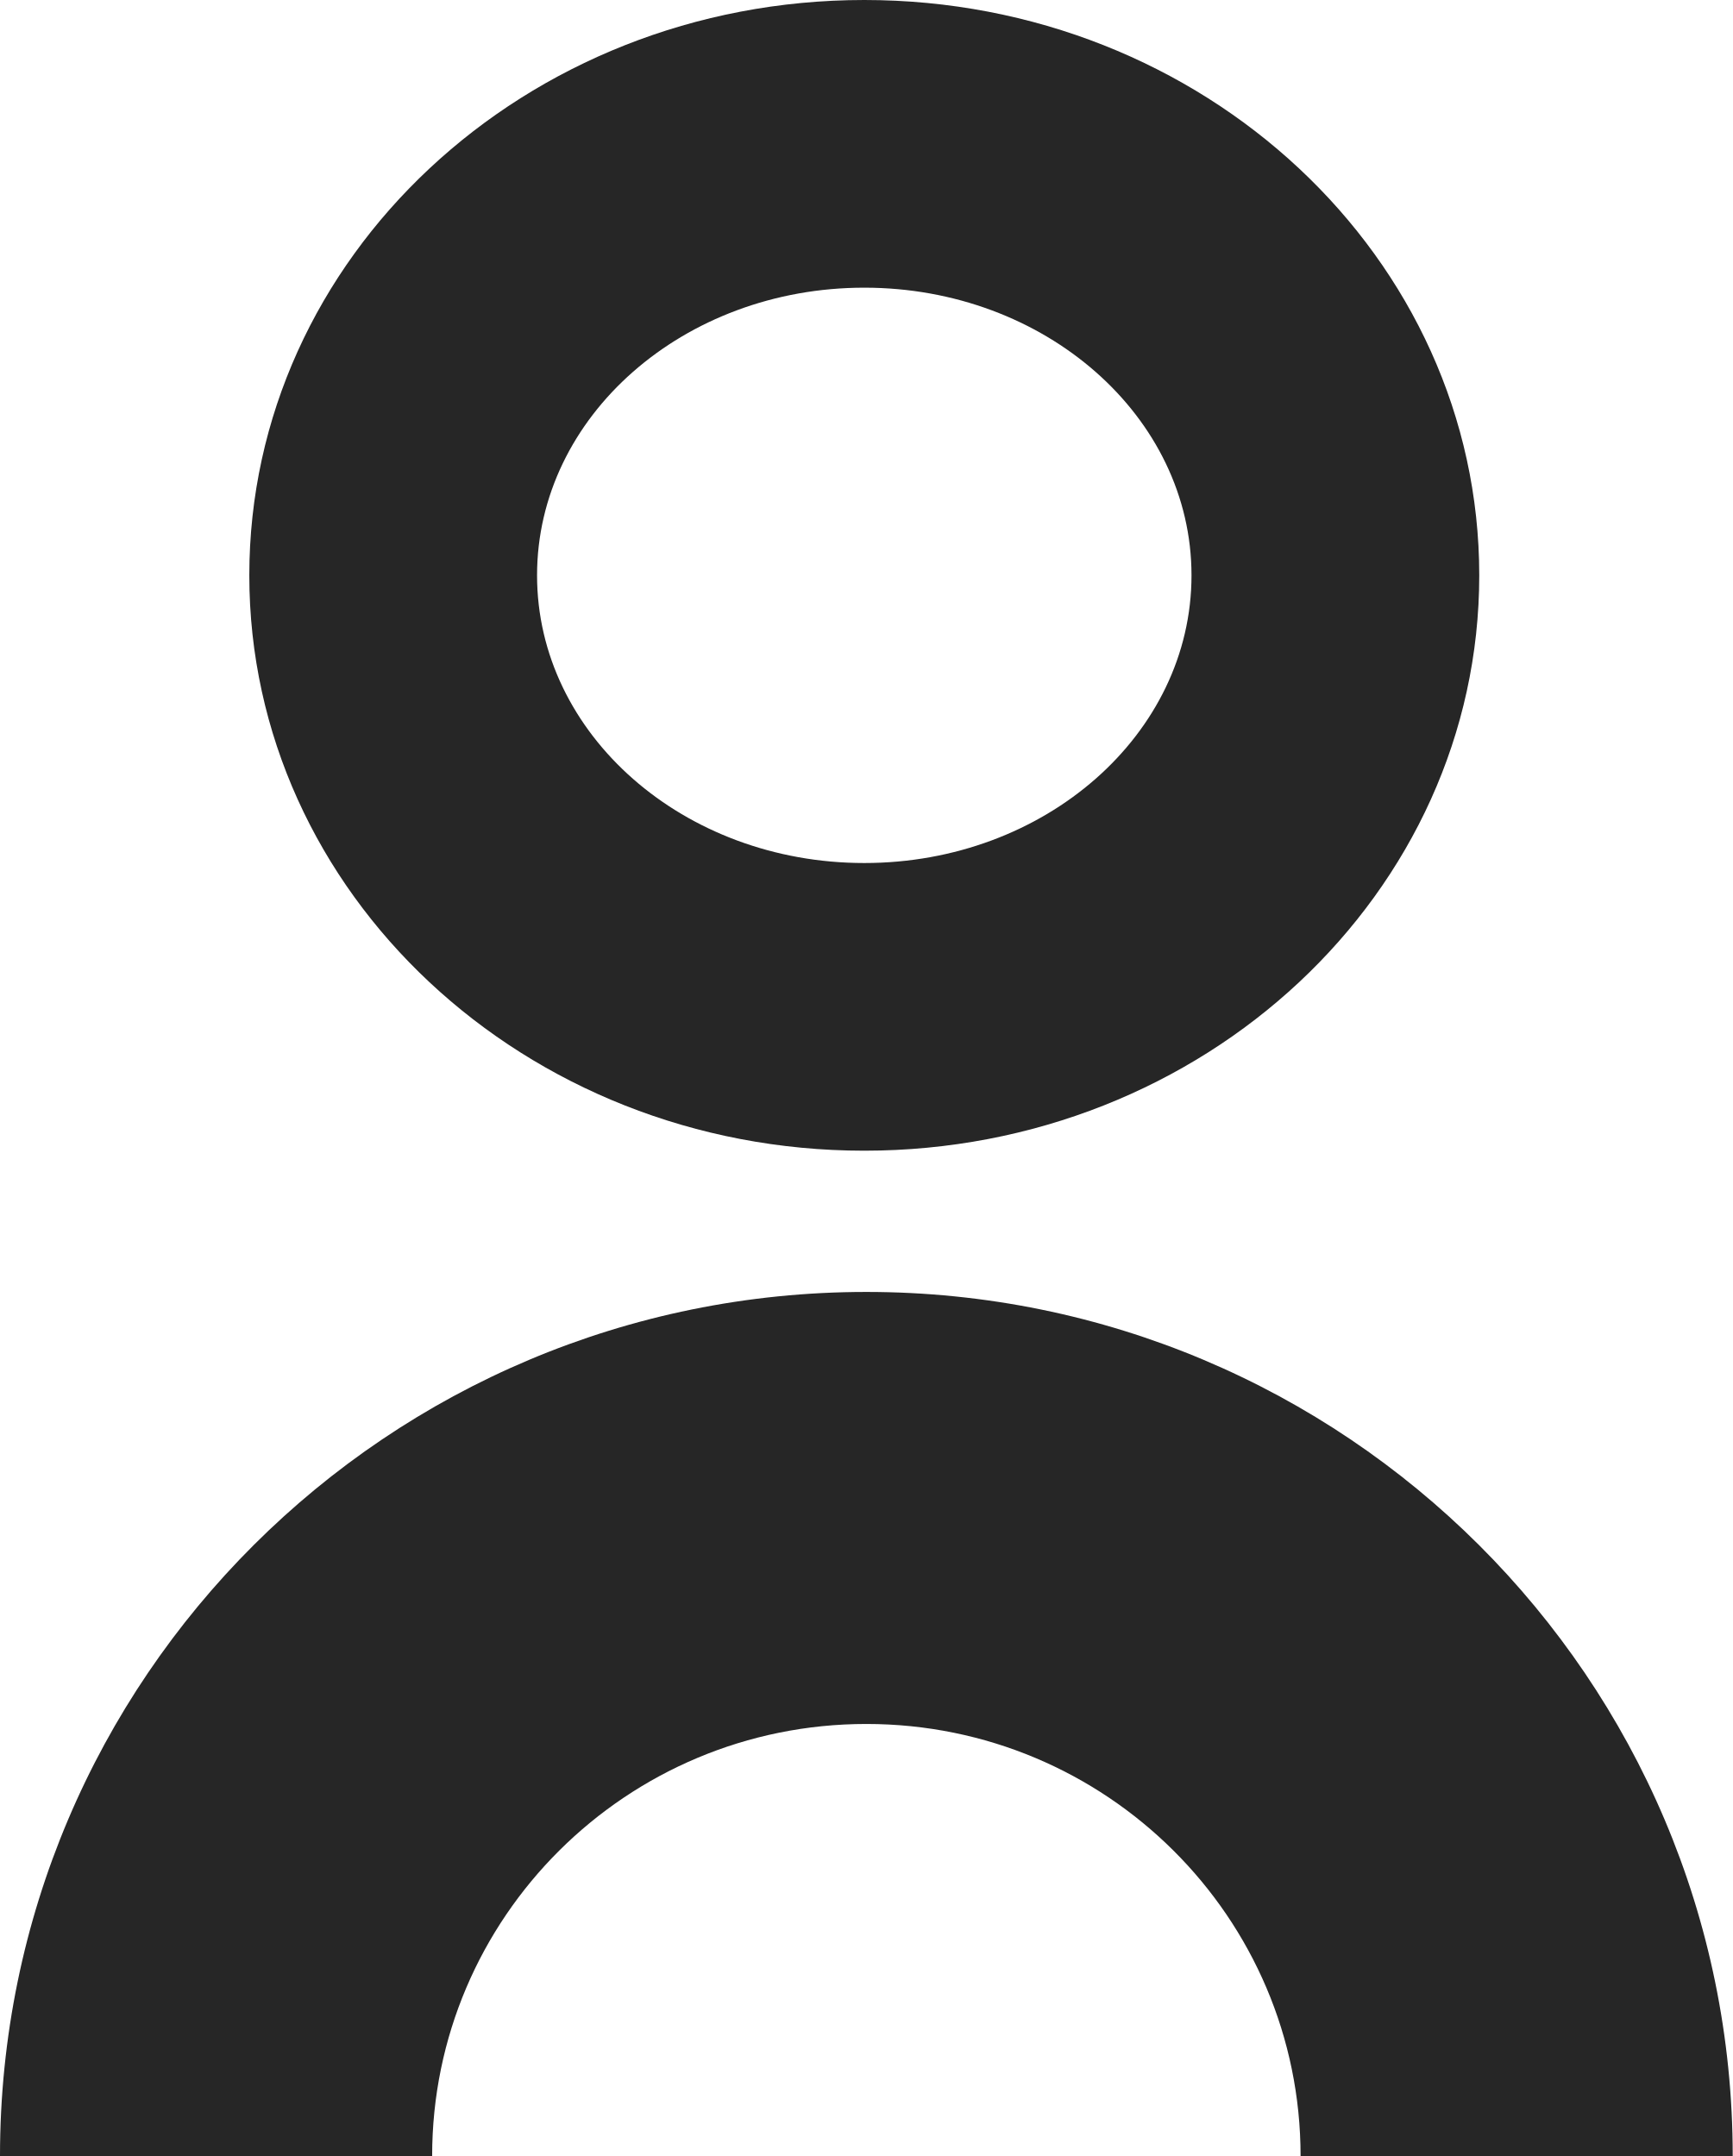
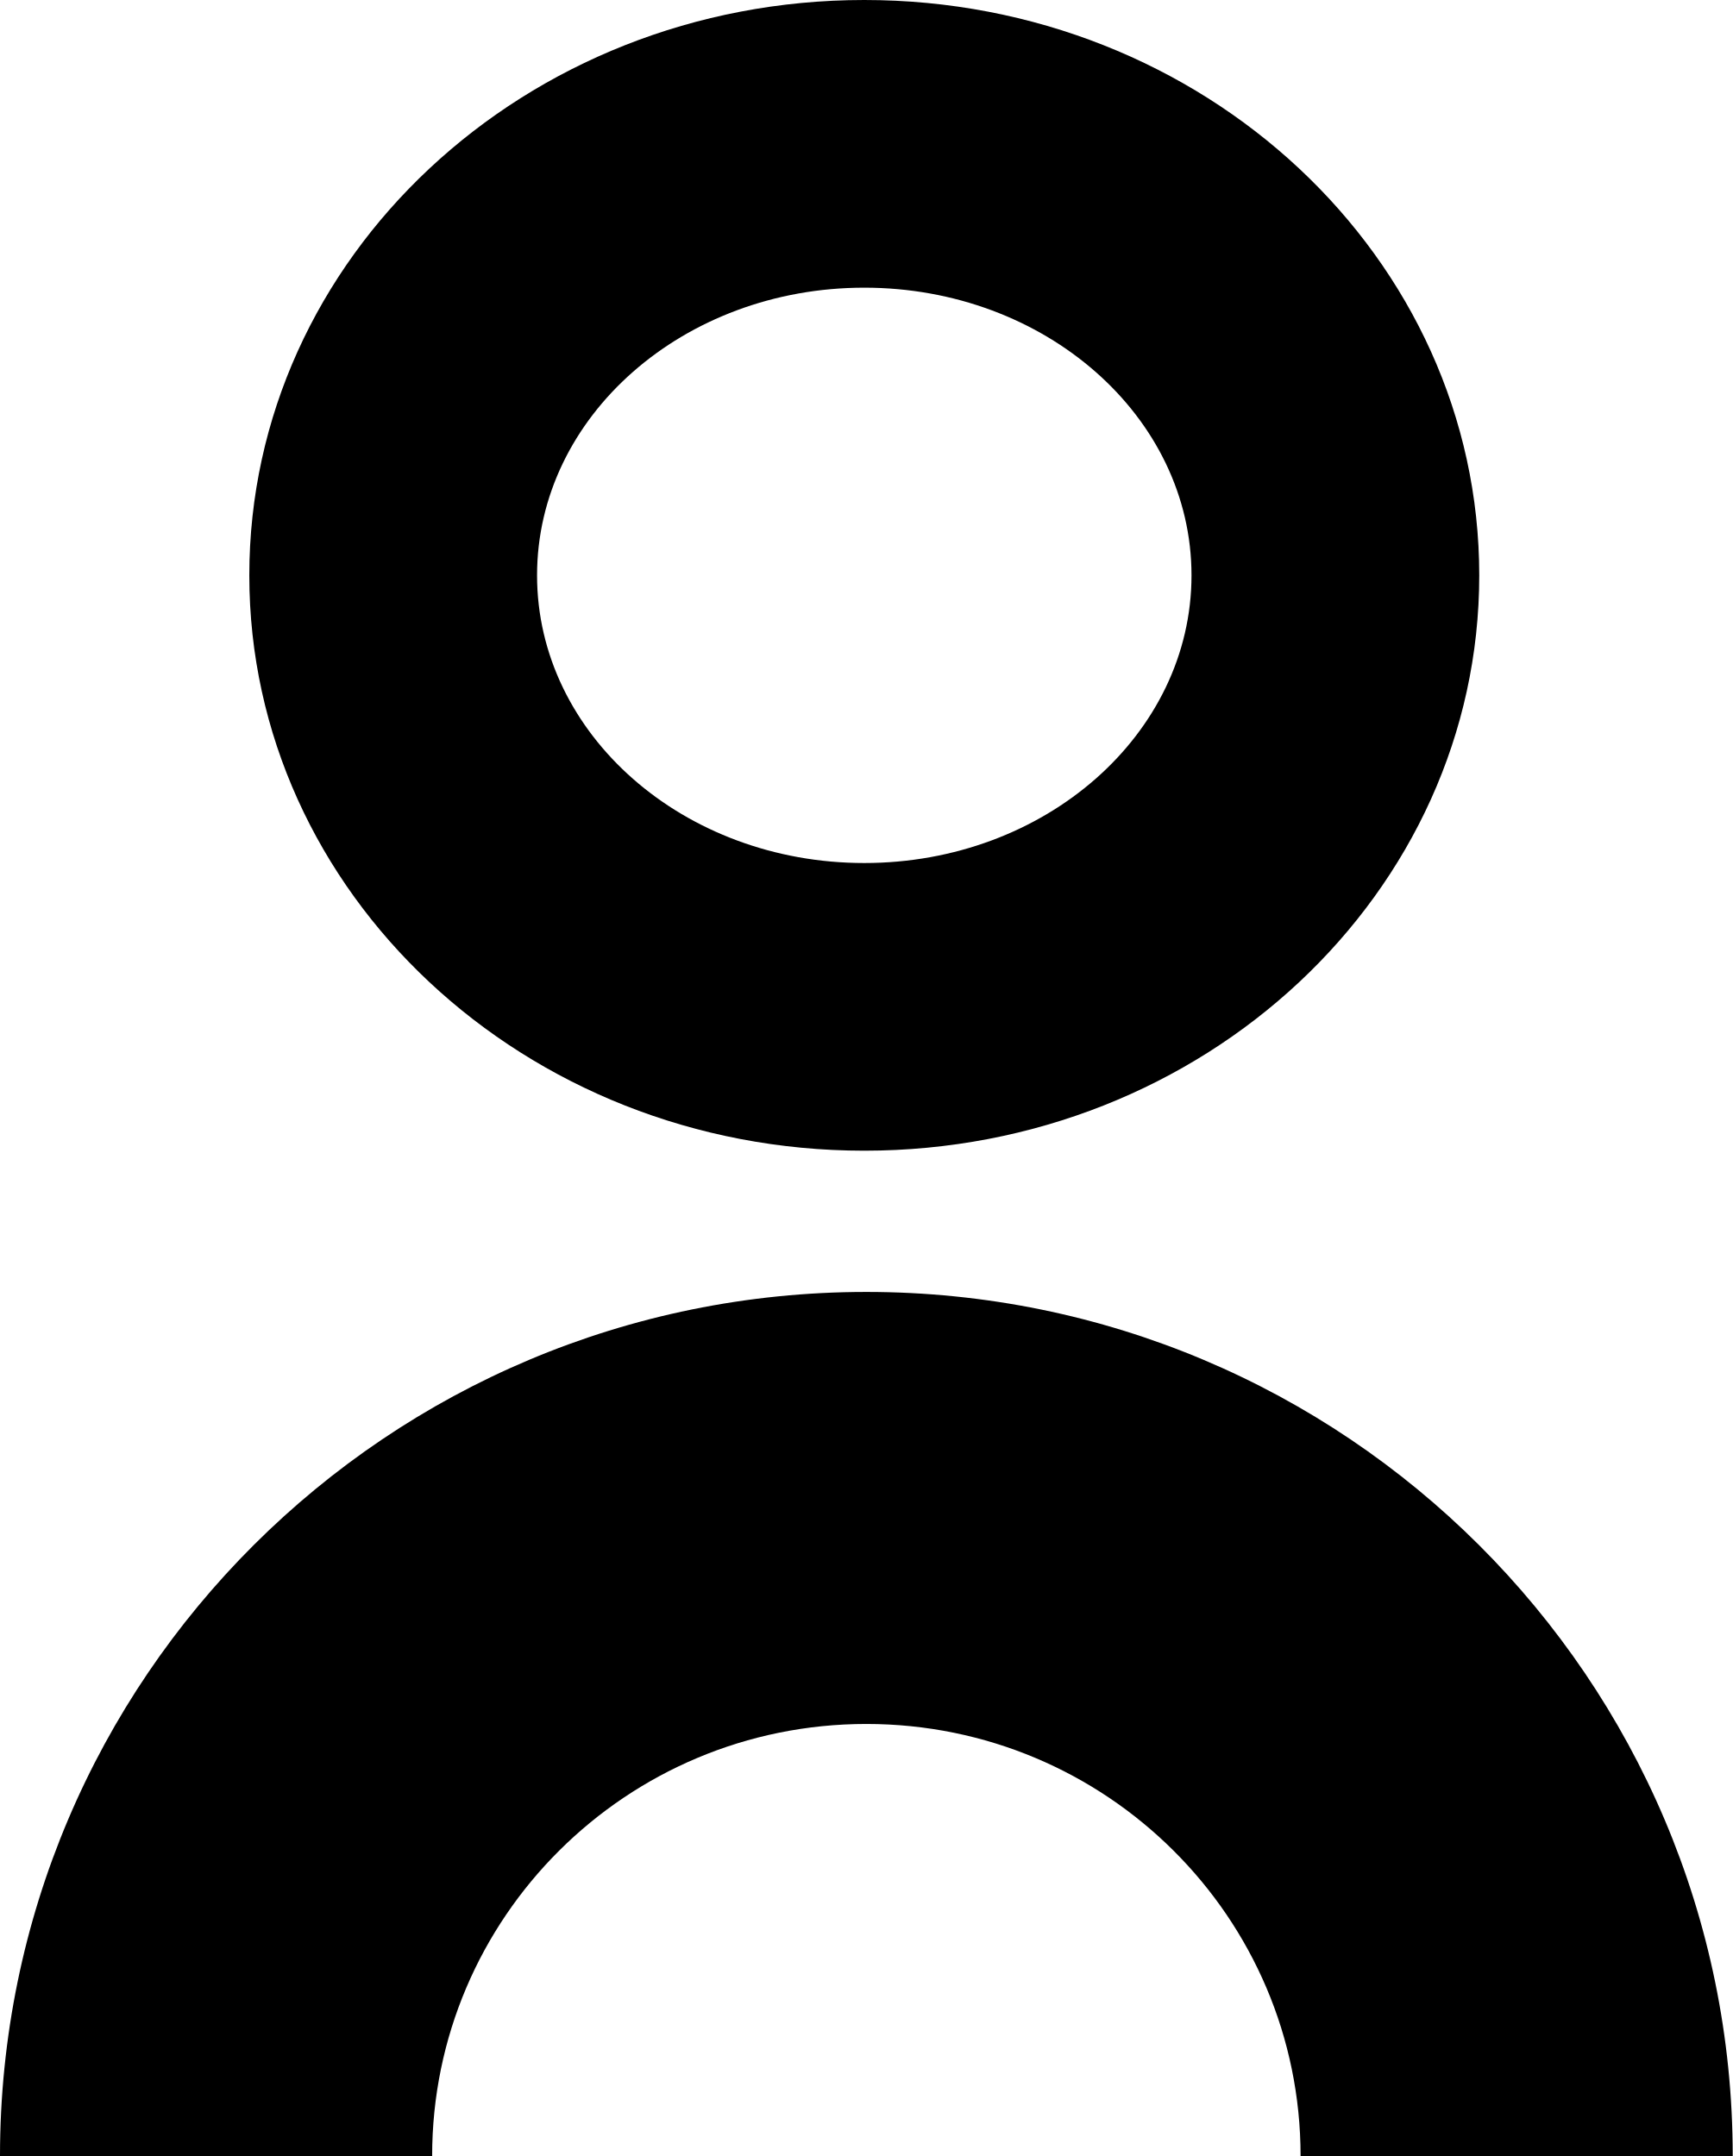
- <svg xmlns="http://www.w3.org/2000/svg" width="417" height="519" overflow="hidden">
+ <svg xmlns="http://www.w3.org/2000/svg" viewBox="0 0 417 519" width="100%" height="100%" overflow="hidden">
  <defs>
    <clipPath id="clip0">
      <rect x="302" y="93" width="417" height="519" />
    </clipPath>
  </defs>
  <g clip-path="url(#clip0)" transform="translate(-302 -93)">
-     <path d="M302 612C302 497.125 395.349 404 510.5 404 625.651 404 719 497.125 719 612L615 612C615 554.562 568.214 508 510.5 508 452.786 508 406 554.562 406 612Z" fill="#262626" fill-rule="evenodd" />
-     <path d="M362 231.5C362 155.009 428.262 93 510 93 591.738 93 658 155.009 658 231.5 658 307.991 591.738 370 510 370 428.262 370 362 307.991 362 231.5ZM431.25 231.5C431.25 269.746 466.507 300.75 510 300.75 553.492 300.75 588.75 269.746 588.75 231.5 588.75 193.254 553.492 162.25 510 162.25 466.507 162.25 431.25 193.254 431.25 231.5Z" fill="#262626" fill-rule="evenodd" />
+     <path d="M302 612C302 497.125 395.349 404 510.5 404 625.651 404 719 497.125 719 612L615 612C615 554.562 568.214 508 510.5 508 452.786 508 406 554.562 406 612Z" fill="currentColor" fill-rule="evenodd" />
+     <path d="M362 231.5C362 155.009 428.262 93 510 93 591.738 93 658 155.009 658 231.5 658 307.991 591.738 370 510 370 428.262 370 362 307.991 362 231.5ZM431.25 231.5C431.25 269.746 466.507 300.75 510 300.75 553.492 300.75 588.75 269.746 588.75 231.5 588.75 193.254 553.492 162.25 510 162.25 466.507 162.25 431.25 193.254 431.25 231.5Z" fill="currentColor" fill-rule="evenodd" />
  </g>
</svg>
